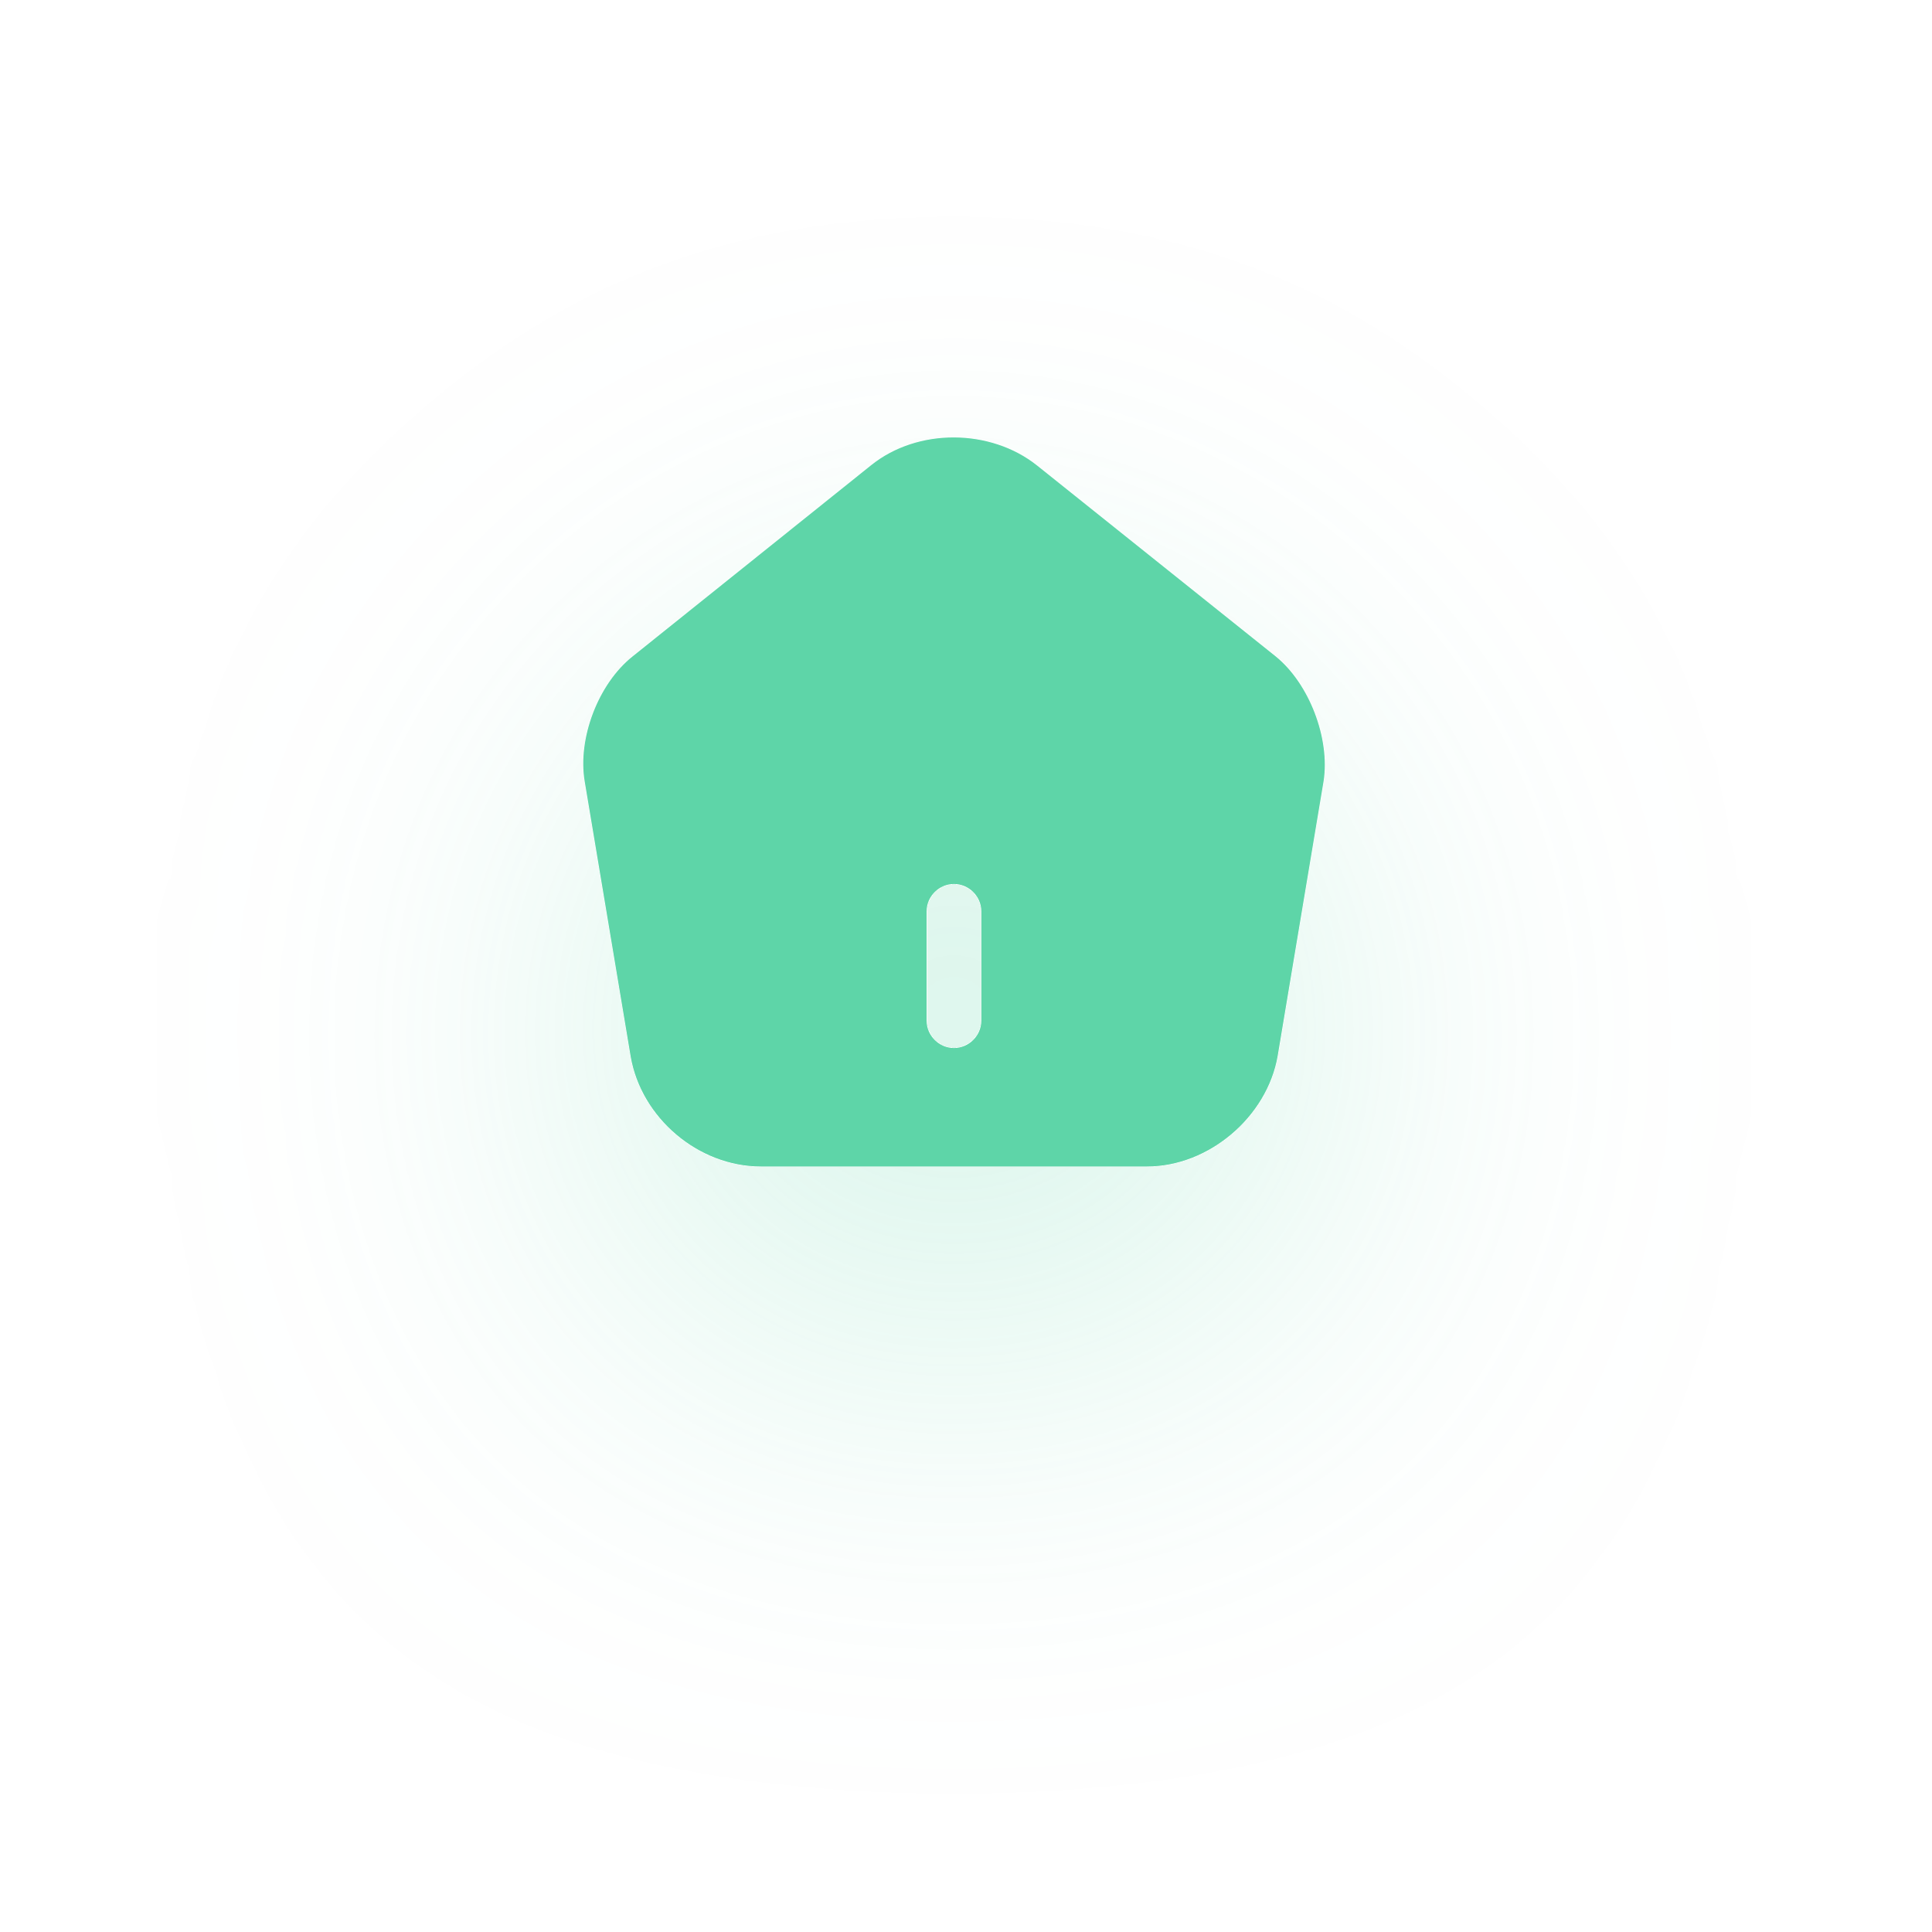
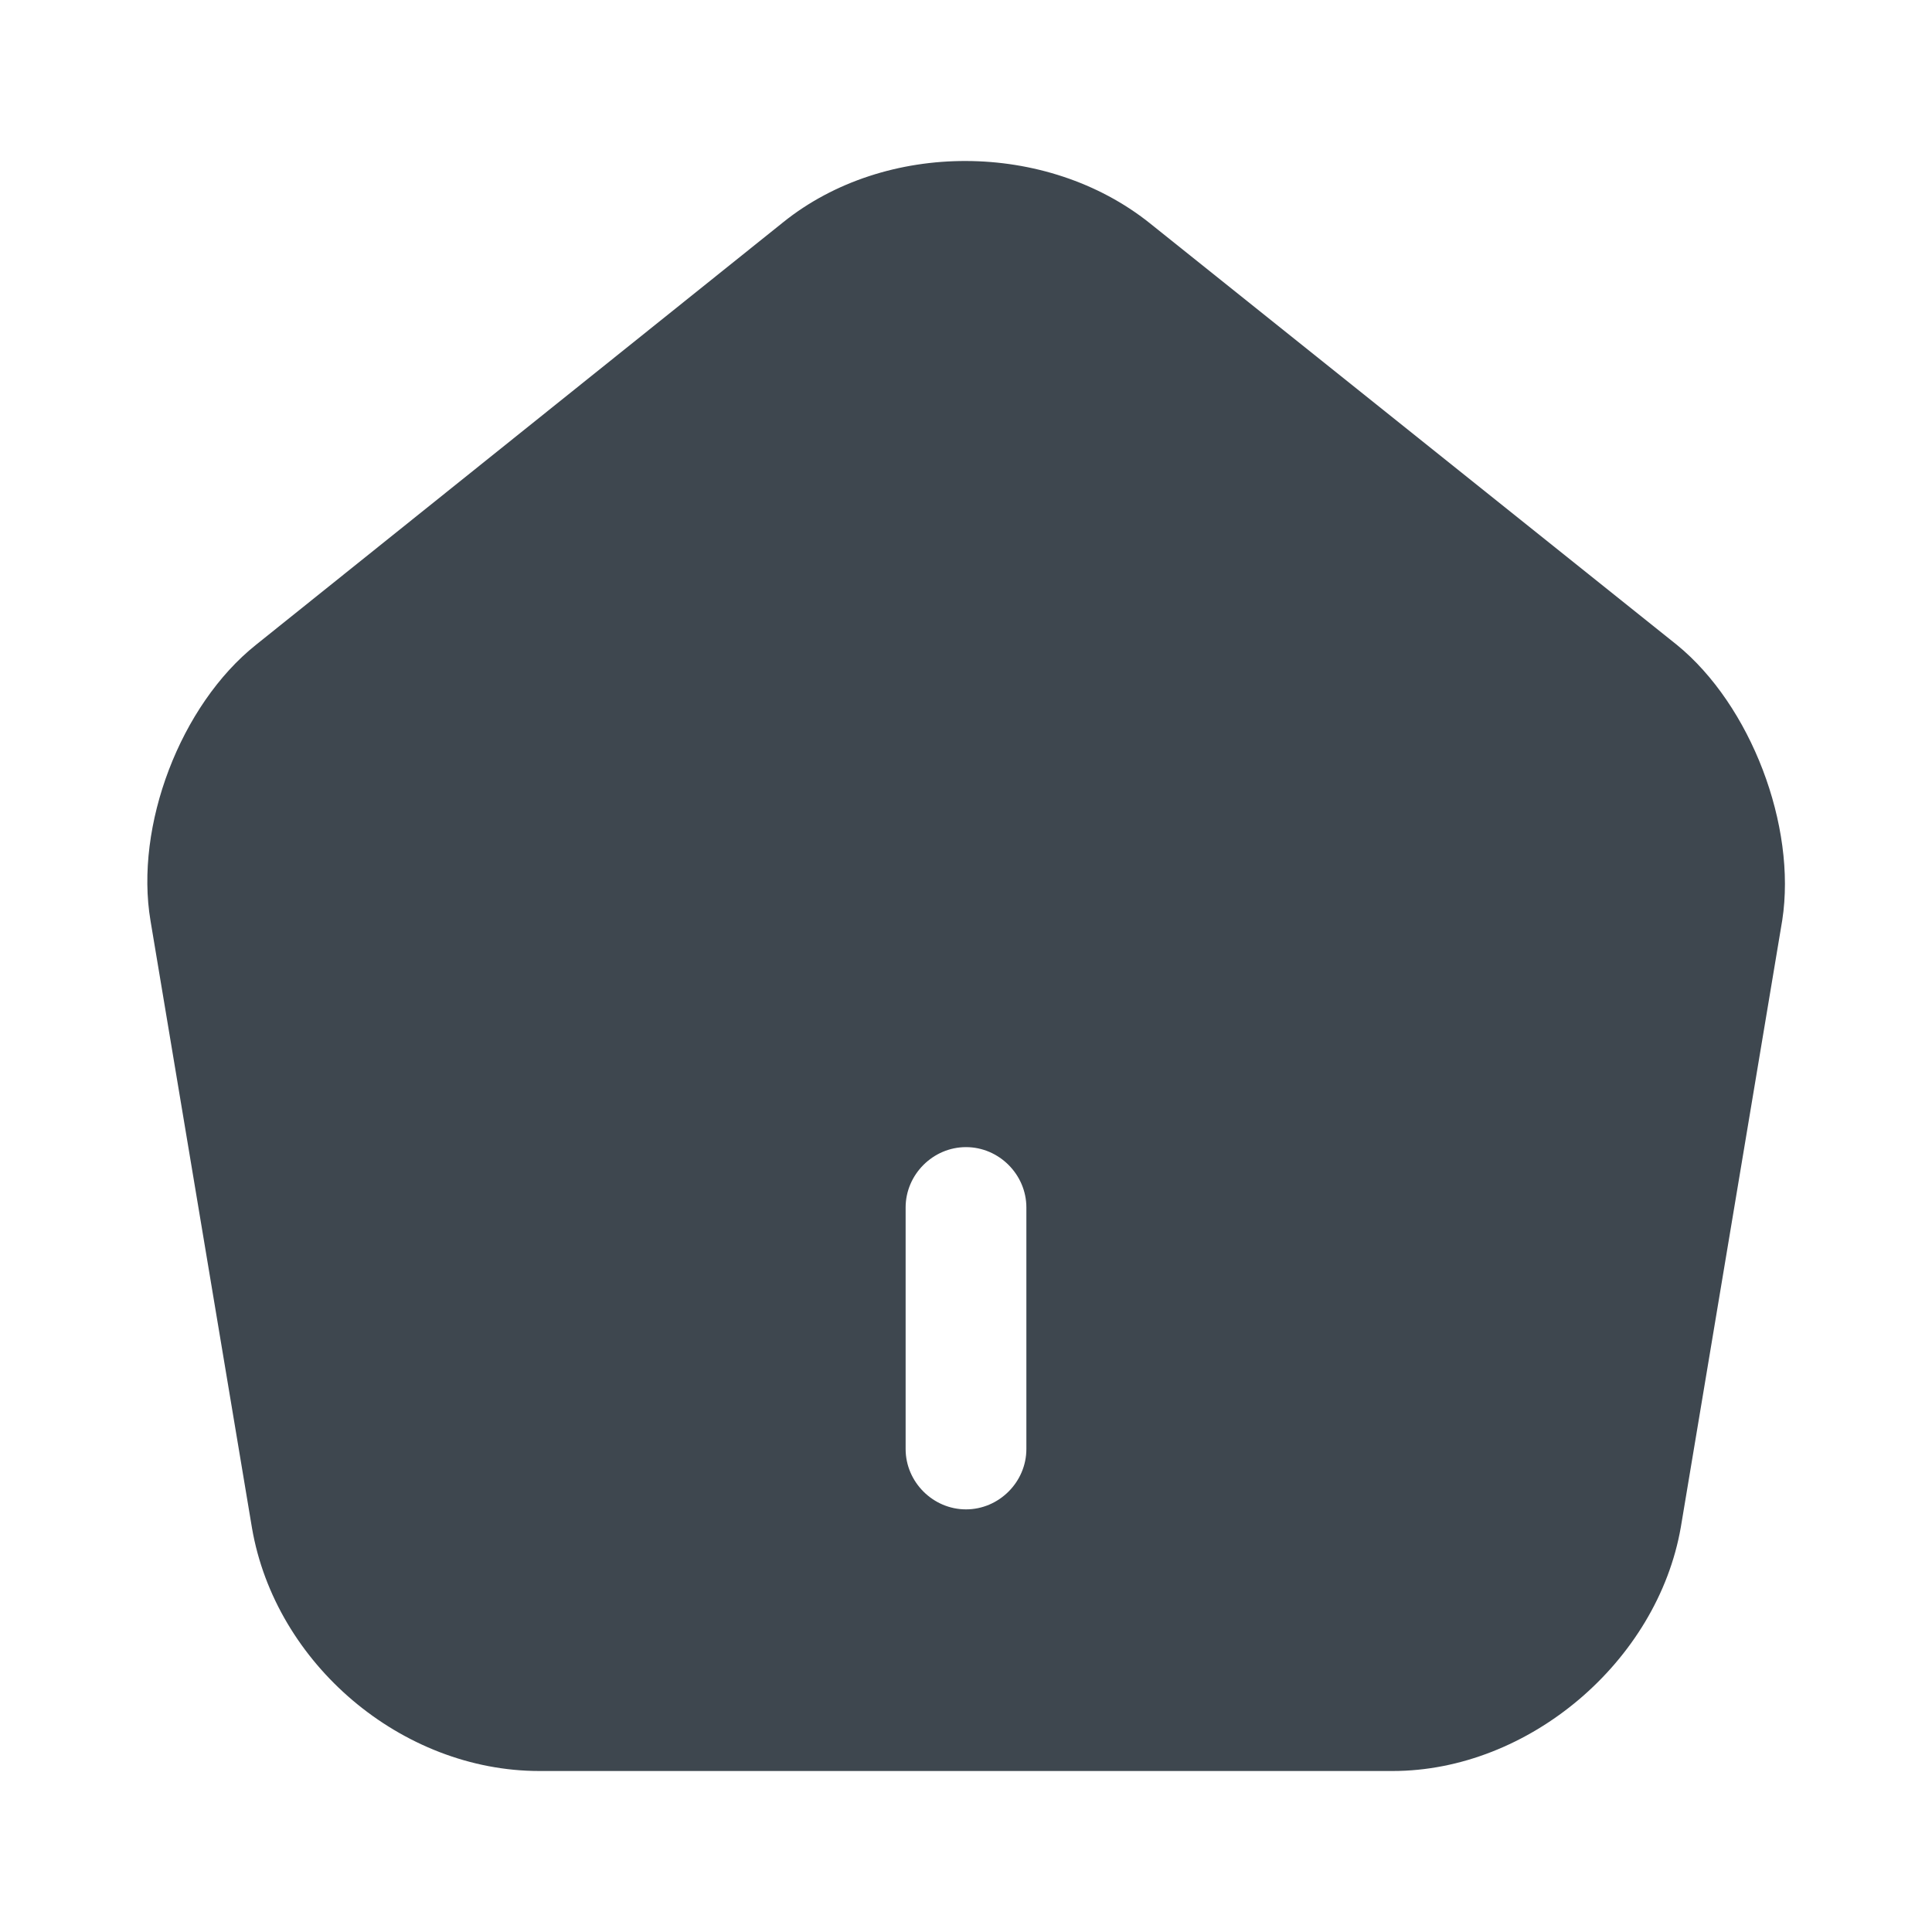
- <svg xmlns="http://www.w3.org/2000/svg" width="53" height="53" fill="none" viewBox="0 0 53 53">
-   <g filter="url(#a)">
-     <path fill="#5ED5A8" d="m35 18.01-6.55-5.24c-1.28-1.02-3.28-1.03-4.55-.01l-6.55 5.25c-.94.75-1.51 2.25-1.31 3.43l1.26 7.54c.29 1.69 1.86 3.02 3.57 3.02h10.6c1.69 0 3.29-1.36 3.58-3.03l1.26-7.54c.18-1.17-.39-2.67-1.31-3.42ZM26.92 28c0 .41-.34.75-.75.75s-.75-.34-.75-.75v-3c0-.41.34-.75.75-.75s.75.34.75.75v3Z" />
-   </g>
-   <defs>
-     <filter id="a" width="52.343" height="52" x="0" y="1" color-interpolation-filters="sRGB" filterUnits="userSpaceOnUse">
-       <feFlood flood-opacity="0" result="BackgroundImageFix" />
-       <feColorMatrix in="SourceAlpha" result="hardAlpha" values="0 0 0 0 0 0 0 0 0 0 0 0 0 0 0 0 0 0 127 0" />
-       <feOffset dy="5" />
-       <feGaussianBlur stdDeviation="8" />
-       <feComposite in2="hardAlpha" operator="out" />
-       <feColorMatrix values="0 0 0 0 0.369 0 0 0 0 0.835 0 0 0 0 0.659 0 0 0 0.25 0" />
-       <feBlend in2="BackgroundImageFix" result="effect1_dropShadow_858_16851" />
-       <feBlend in="SourceGraphic" in2="effect1_dropShadow_858_16851" result="shape" />
-     </filter>
-   </defs>
+ <svg xmlns="http://www.w3.org/2000/svg" width="24" height="24" viewBox="0 0 24 24" fill="none">
+   <path d="M20.83 8.01L14.28 2.77C13 1.75 11 1.74 9.73 2.76L3.18 8.01C2.24 8.76 1.67 10.26 1.87 11.44L3.13 18.98C3.42 20.67 4.99 22 6.7 22H17.3C18.99 22 20.59 20.64 20.88 18.97L22.14 11.43C22.32 10.26 21.75 8.76 20.83 8.01ZM12.75 18C12.75 18.41 12.41 18.75 12 18.75C11.59 18.75 11.25 18.41 11.25 18V15C11.25 14.59 11.59 14.25 12 14.25C12.41 14.25 12.75 14.59 12.75 15V18Z" fill="#3E474F" />
</svg>
